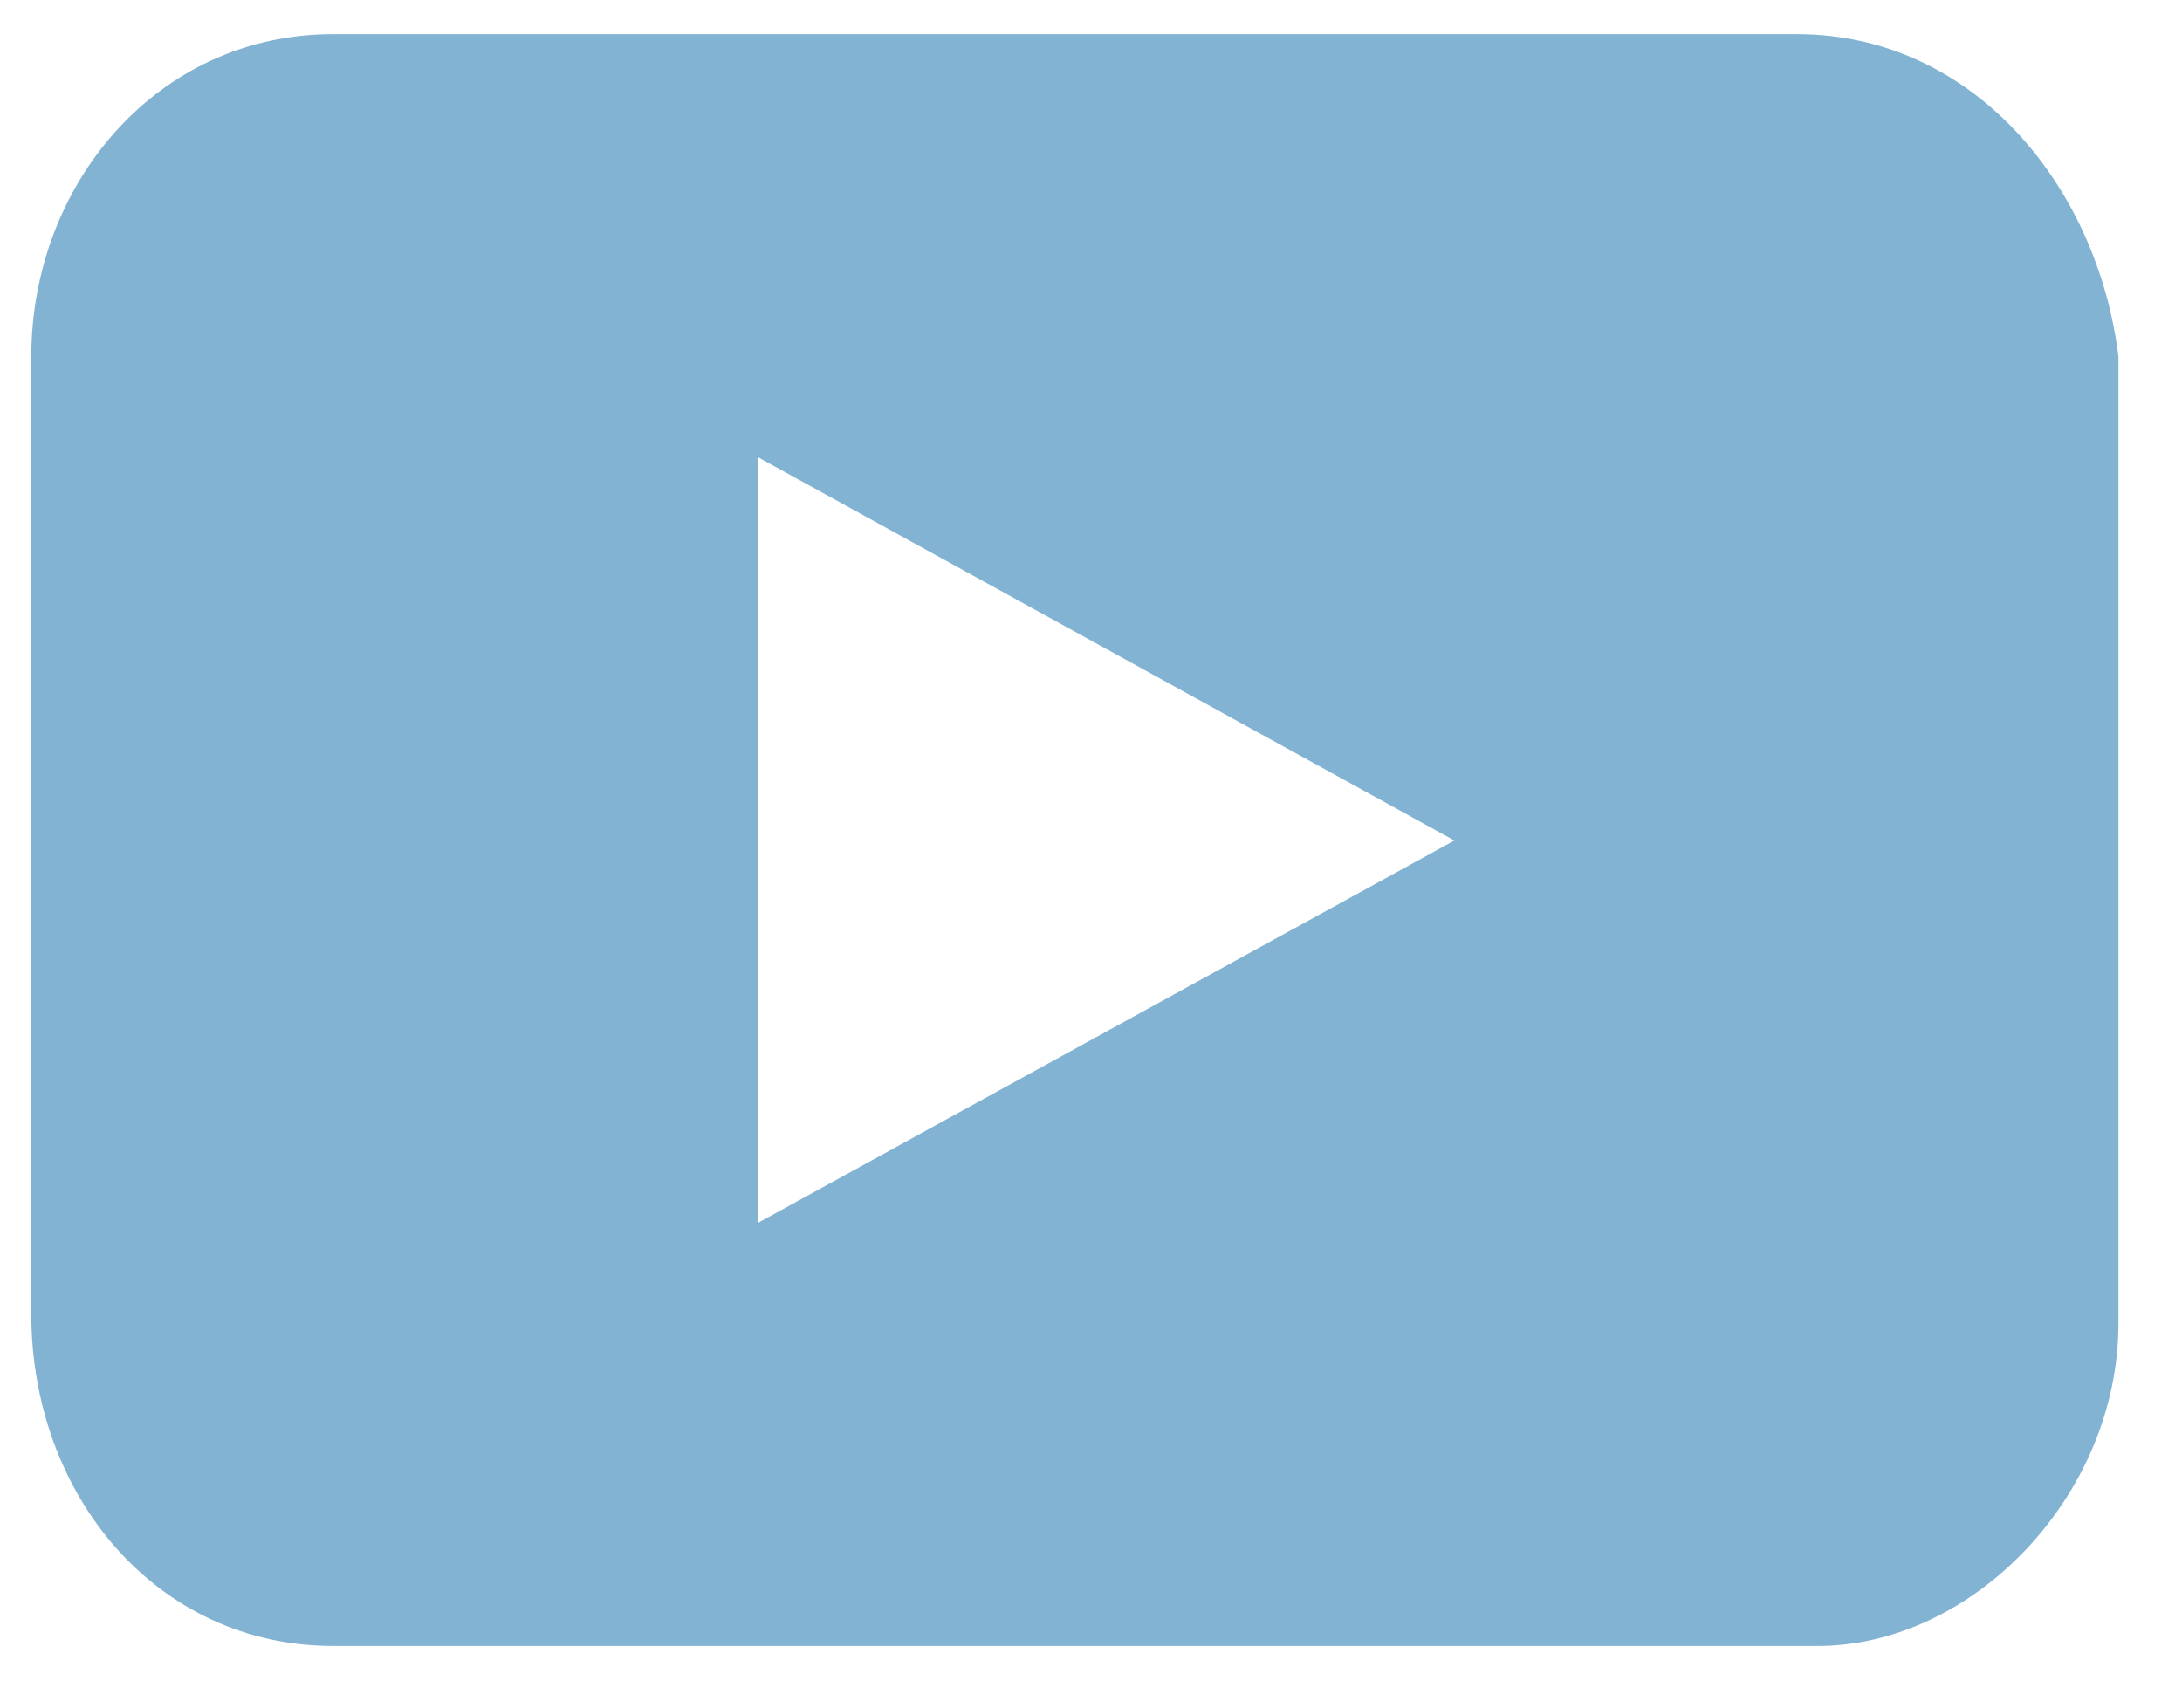
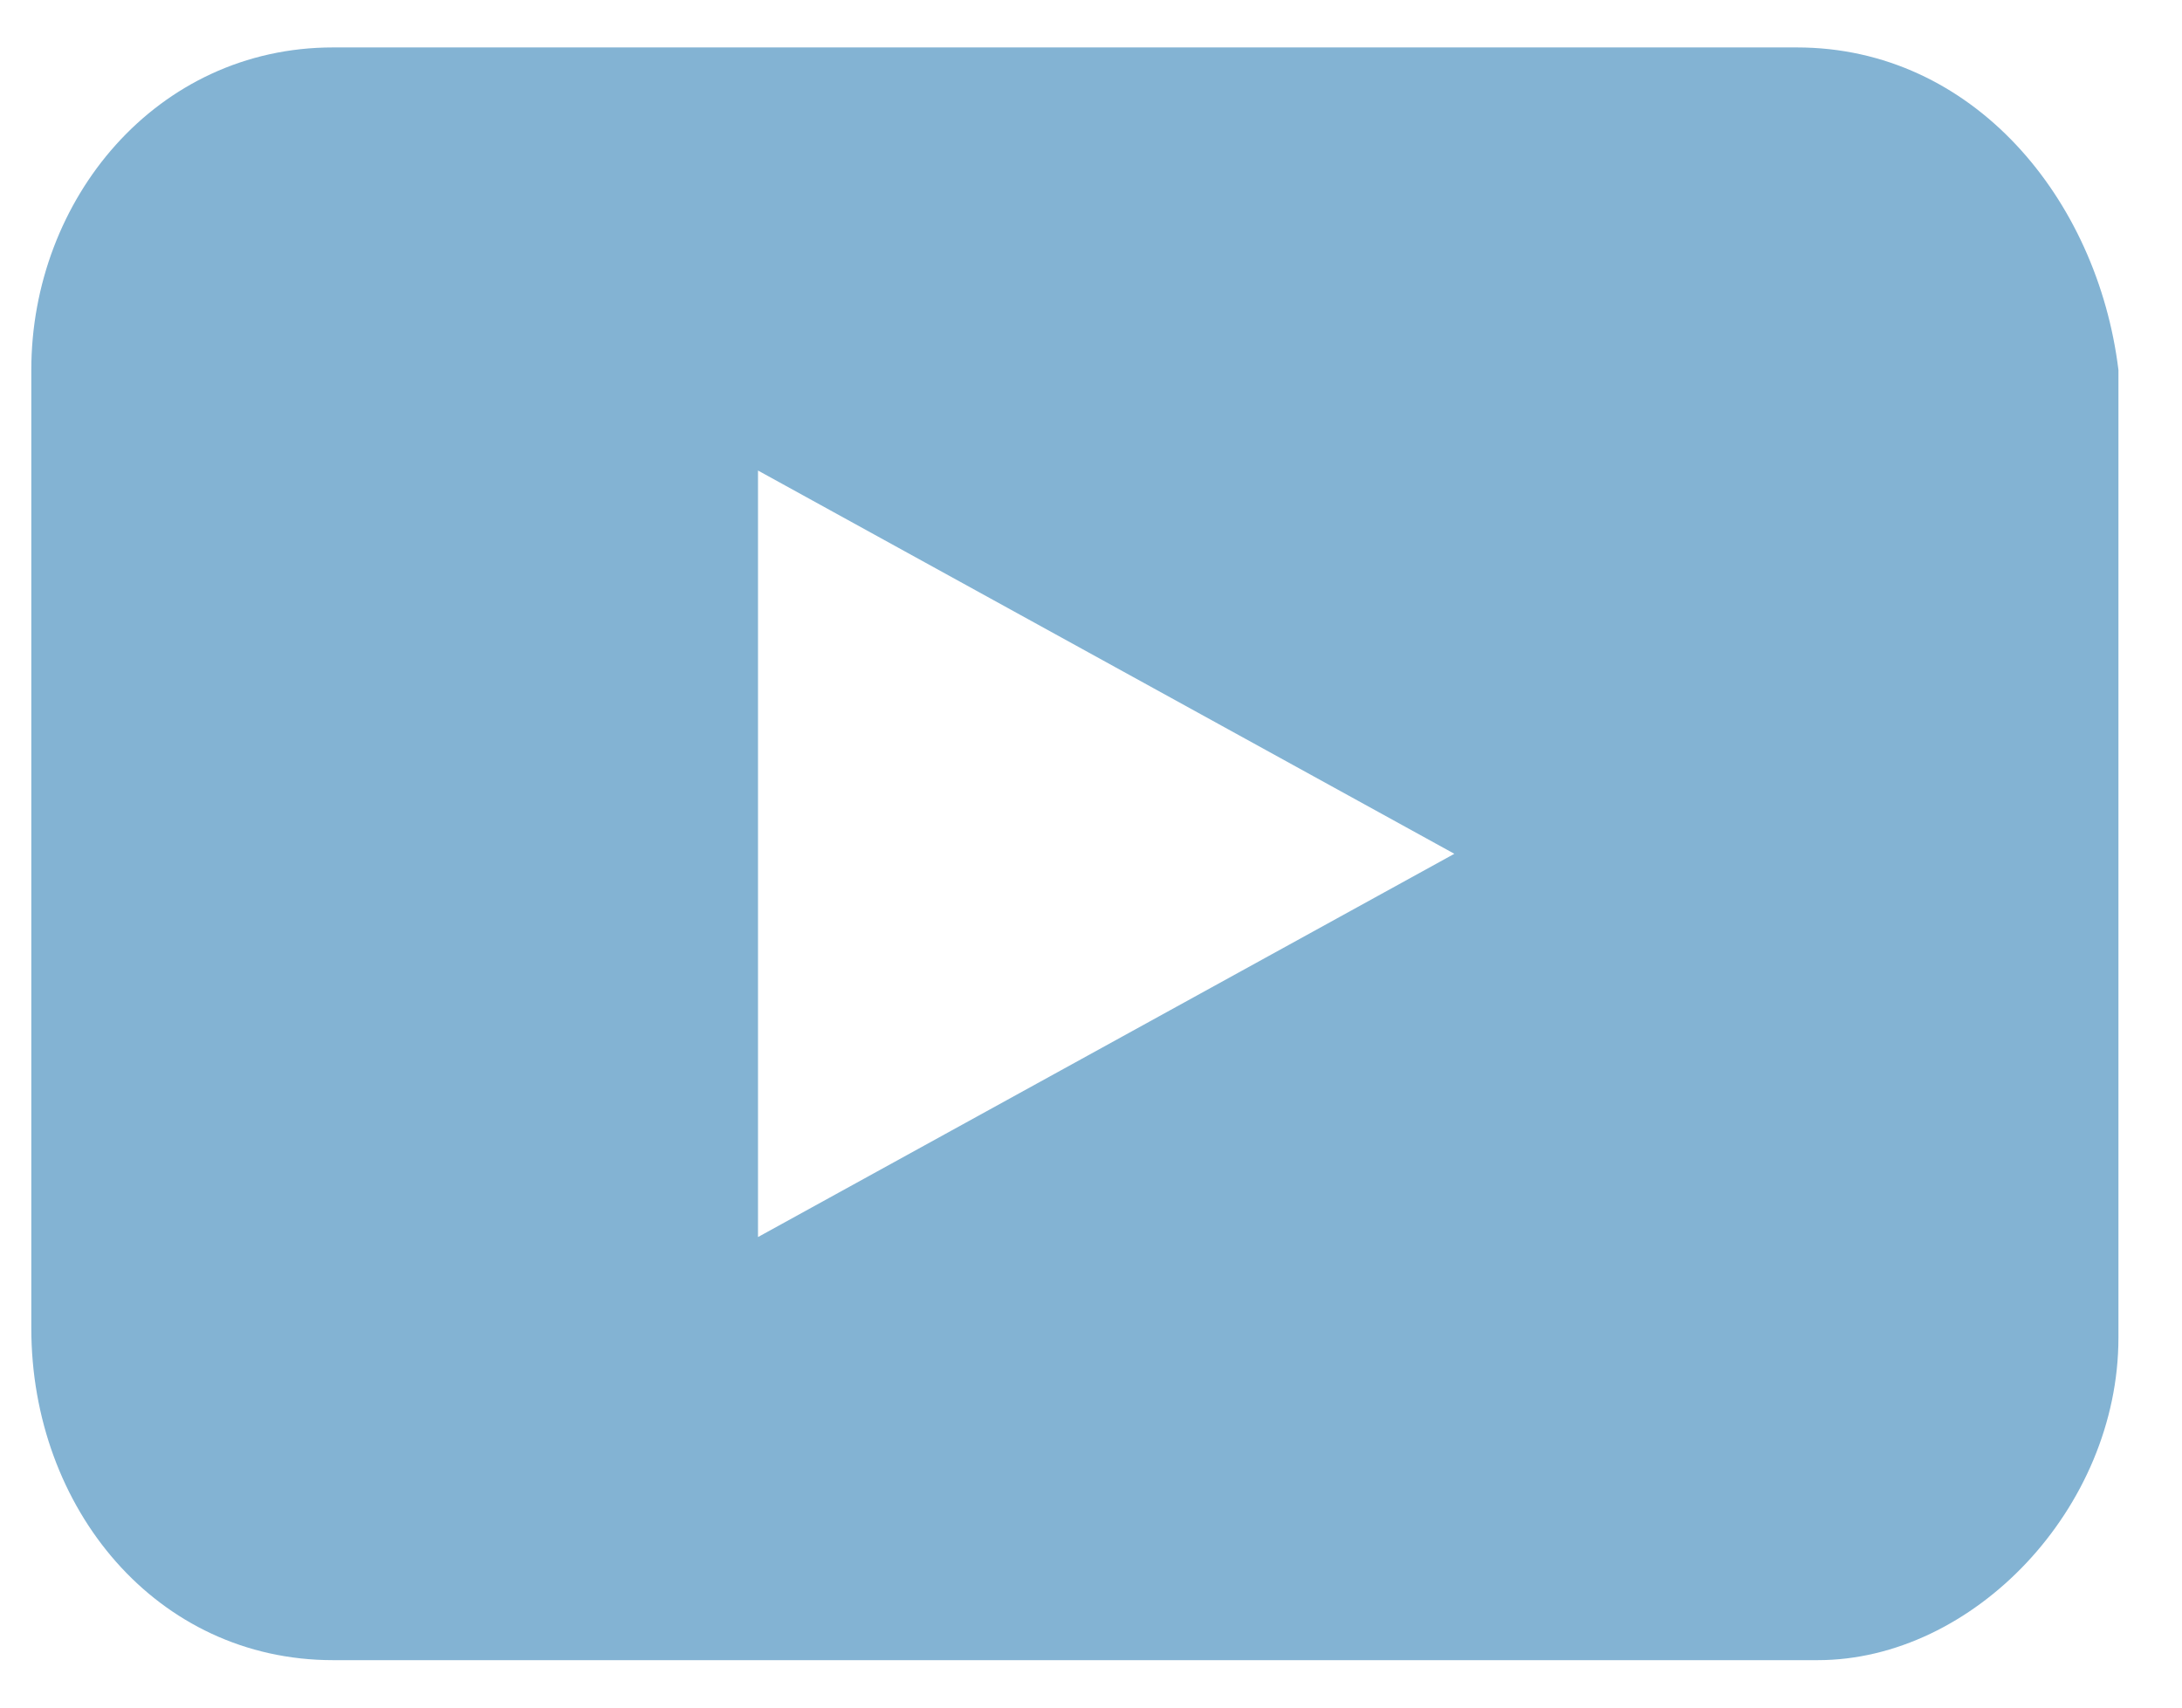
- <svg xmlns="http://www.w3.org/2000/svg" width="23" height="18" fill="none">
-   <path d="M18.94.36H3.51C1.65.36.33 1.95.33 3.76v10.09c0 1.91 1.32 3.5 3.18 3.5h15.65c1.64 0 3.17-1.59 3.17-3.4V3.76c-.22-1.8-1.53-3.4-3.39-3.4ZM7.99 12.89V4.82l7.34 4.04-7.34 4.03Z" fill="#83B3D3" />
+ <svg xmlns="http://www.w3.org/2000/svg" width="23" height="18" viewBox="0 0 23 18" fill="none">
+   <path d="M18.94.5H3.51C1.65.5.33 2.1.33 3.9V14c0 1.9 1.32 3.5 3.18 3.5h15.65c1.64 0 3.17-1.6 3.17-3.4V3.9C22.11 2.1 20.8.5 18.94.5ZM7.99 13.04V4.96L15.33 9l-7.34 4.04Z" fill="#83B3D3" />
</svg>
